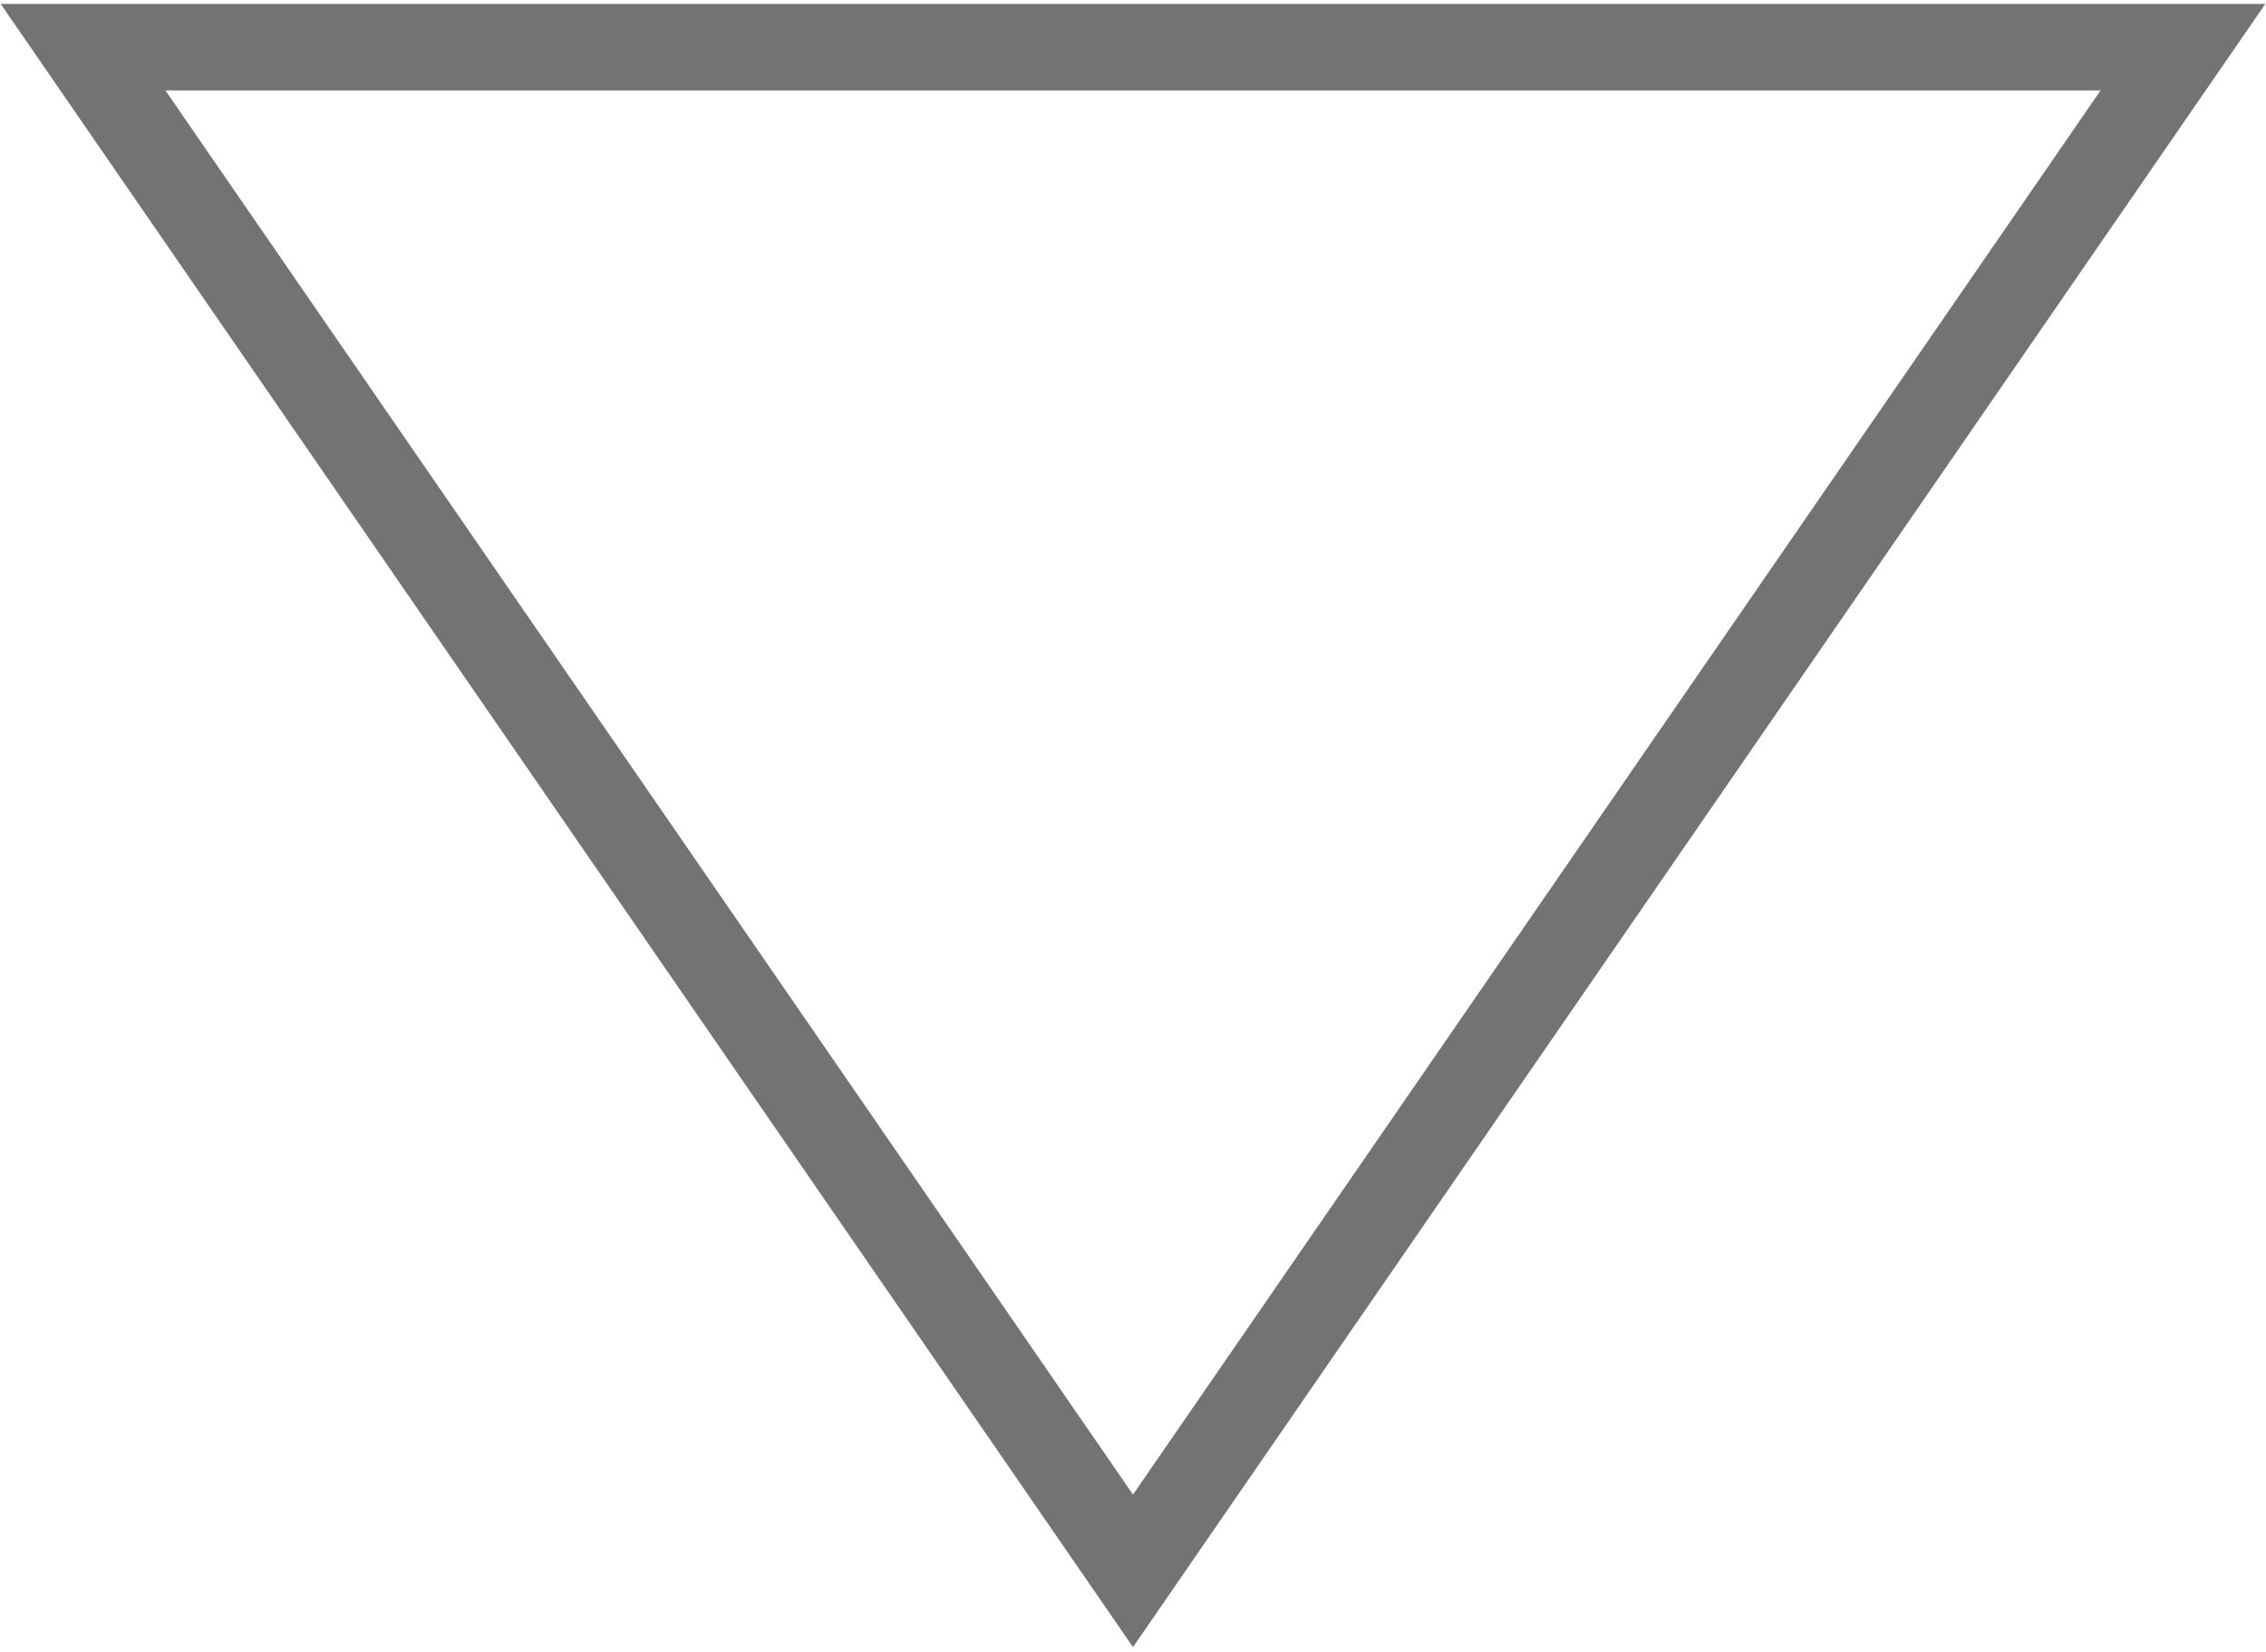
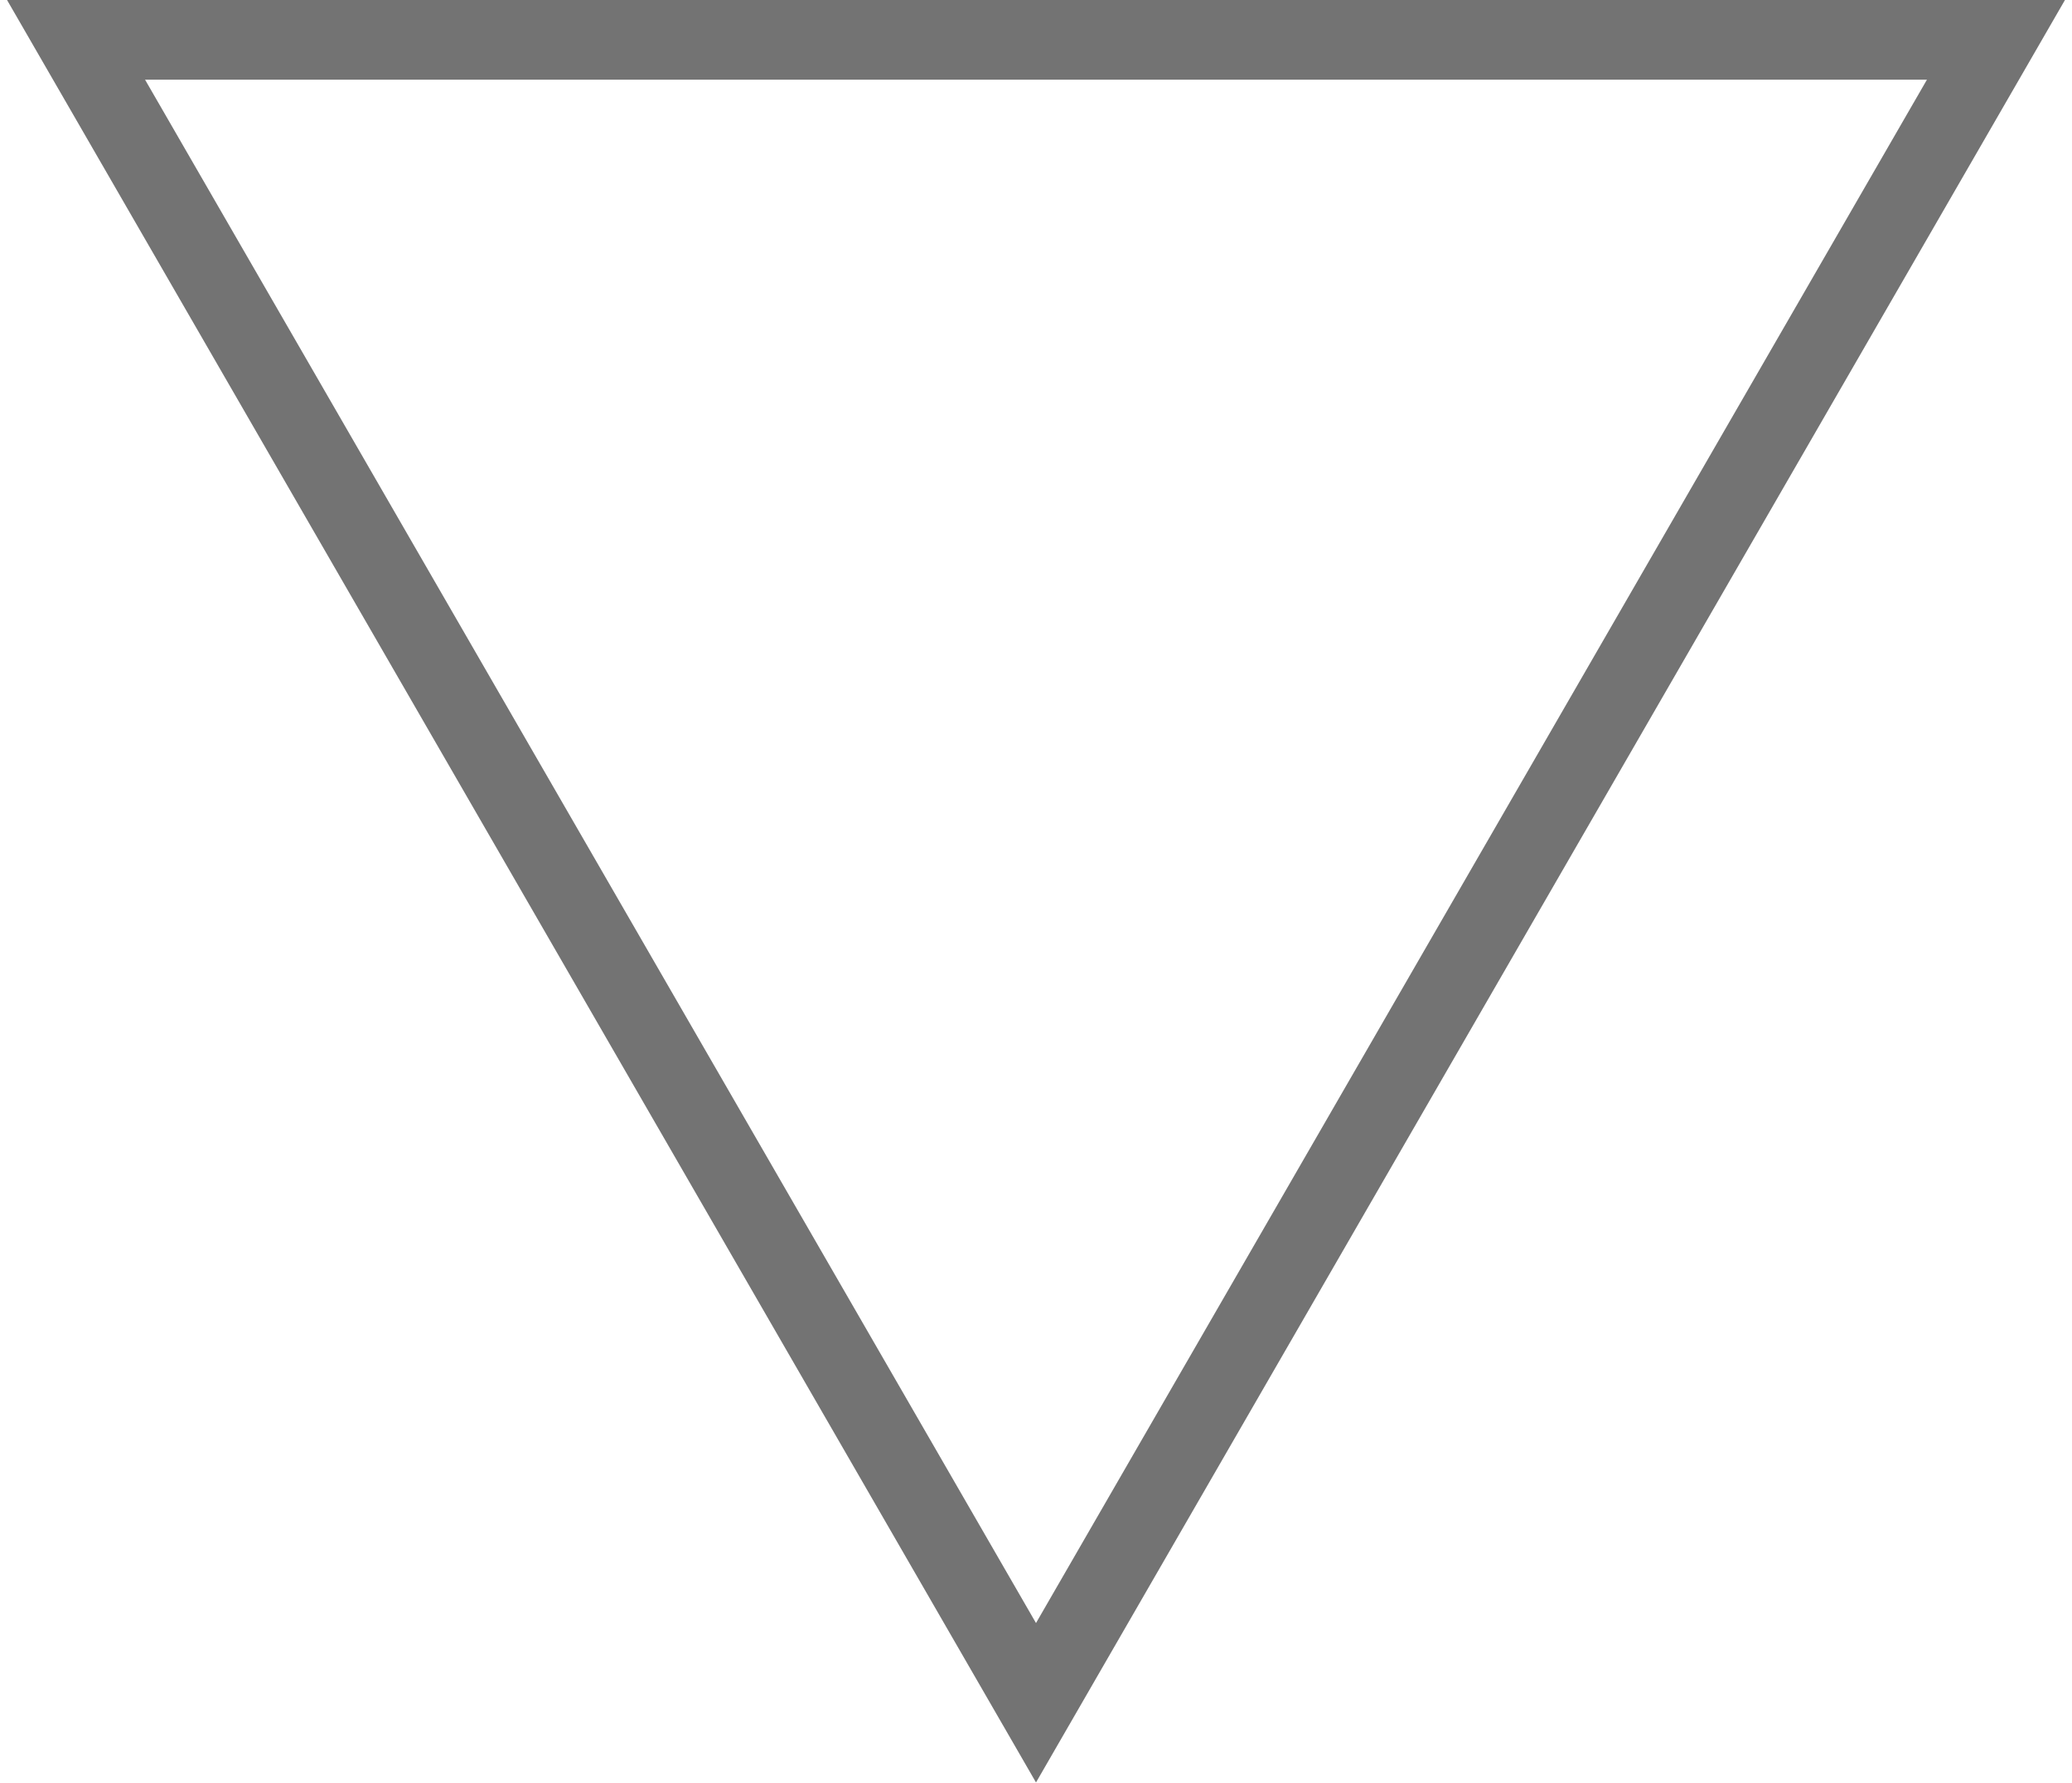
- <svg xmlns="http://www.w3.org/2000/svg" width="288" height="210" viewBox="0 0 288 210" fill="none">
-   <path opacity="0.55" d="M148.529 193.12L144 199.694L139.471 193.12L16.495 14.62L10.556 6H21.024H266.976H277.444L271.505 14.62L148.529 193.12Z" stroke="black" stroke-width="11" />
+ <svg xmlns="http://www.w3.org/2000/svg" width="286" height="246" viewBox="0 0 286 246" fill="none">
+   <path opacity="0.55" d="M147.763 226.75L143 235L138.237 226.75L15.261 13.75L10.498 5.5H20.024H265.976H275.502L270.739 13.75L147.763 226.75Z" stroke="black" stroke-width="11" />
</svg>
